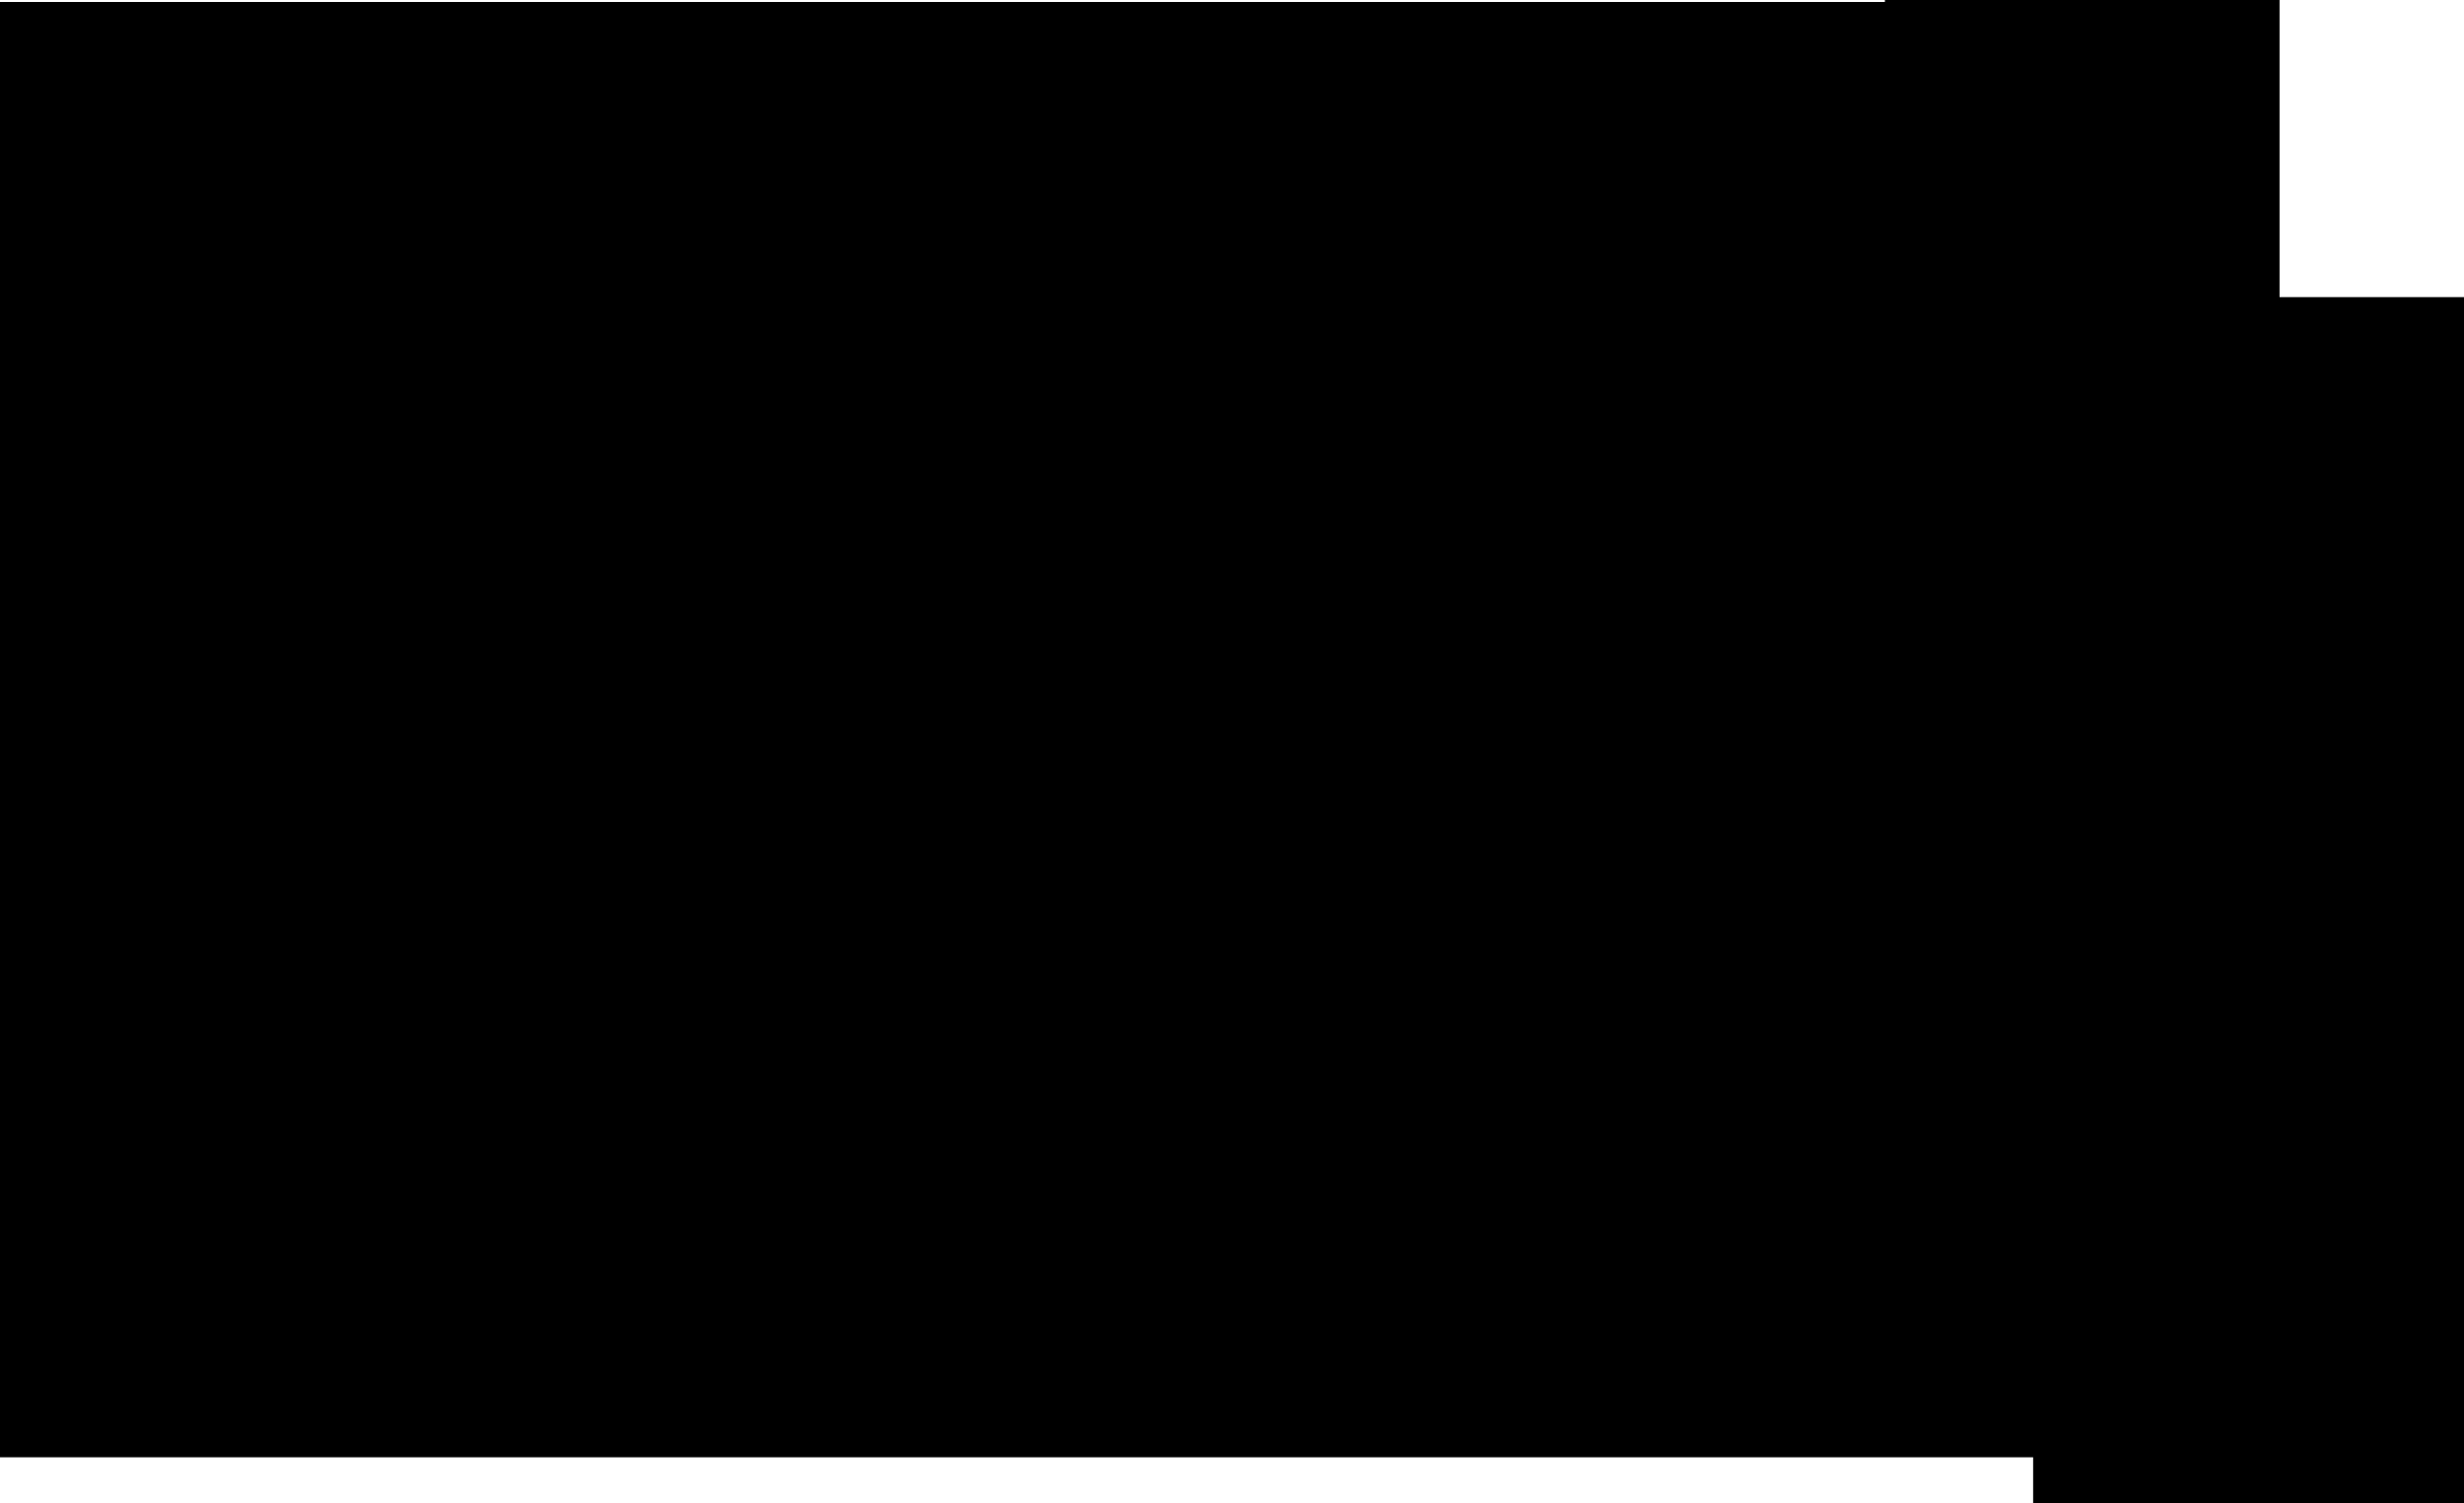
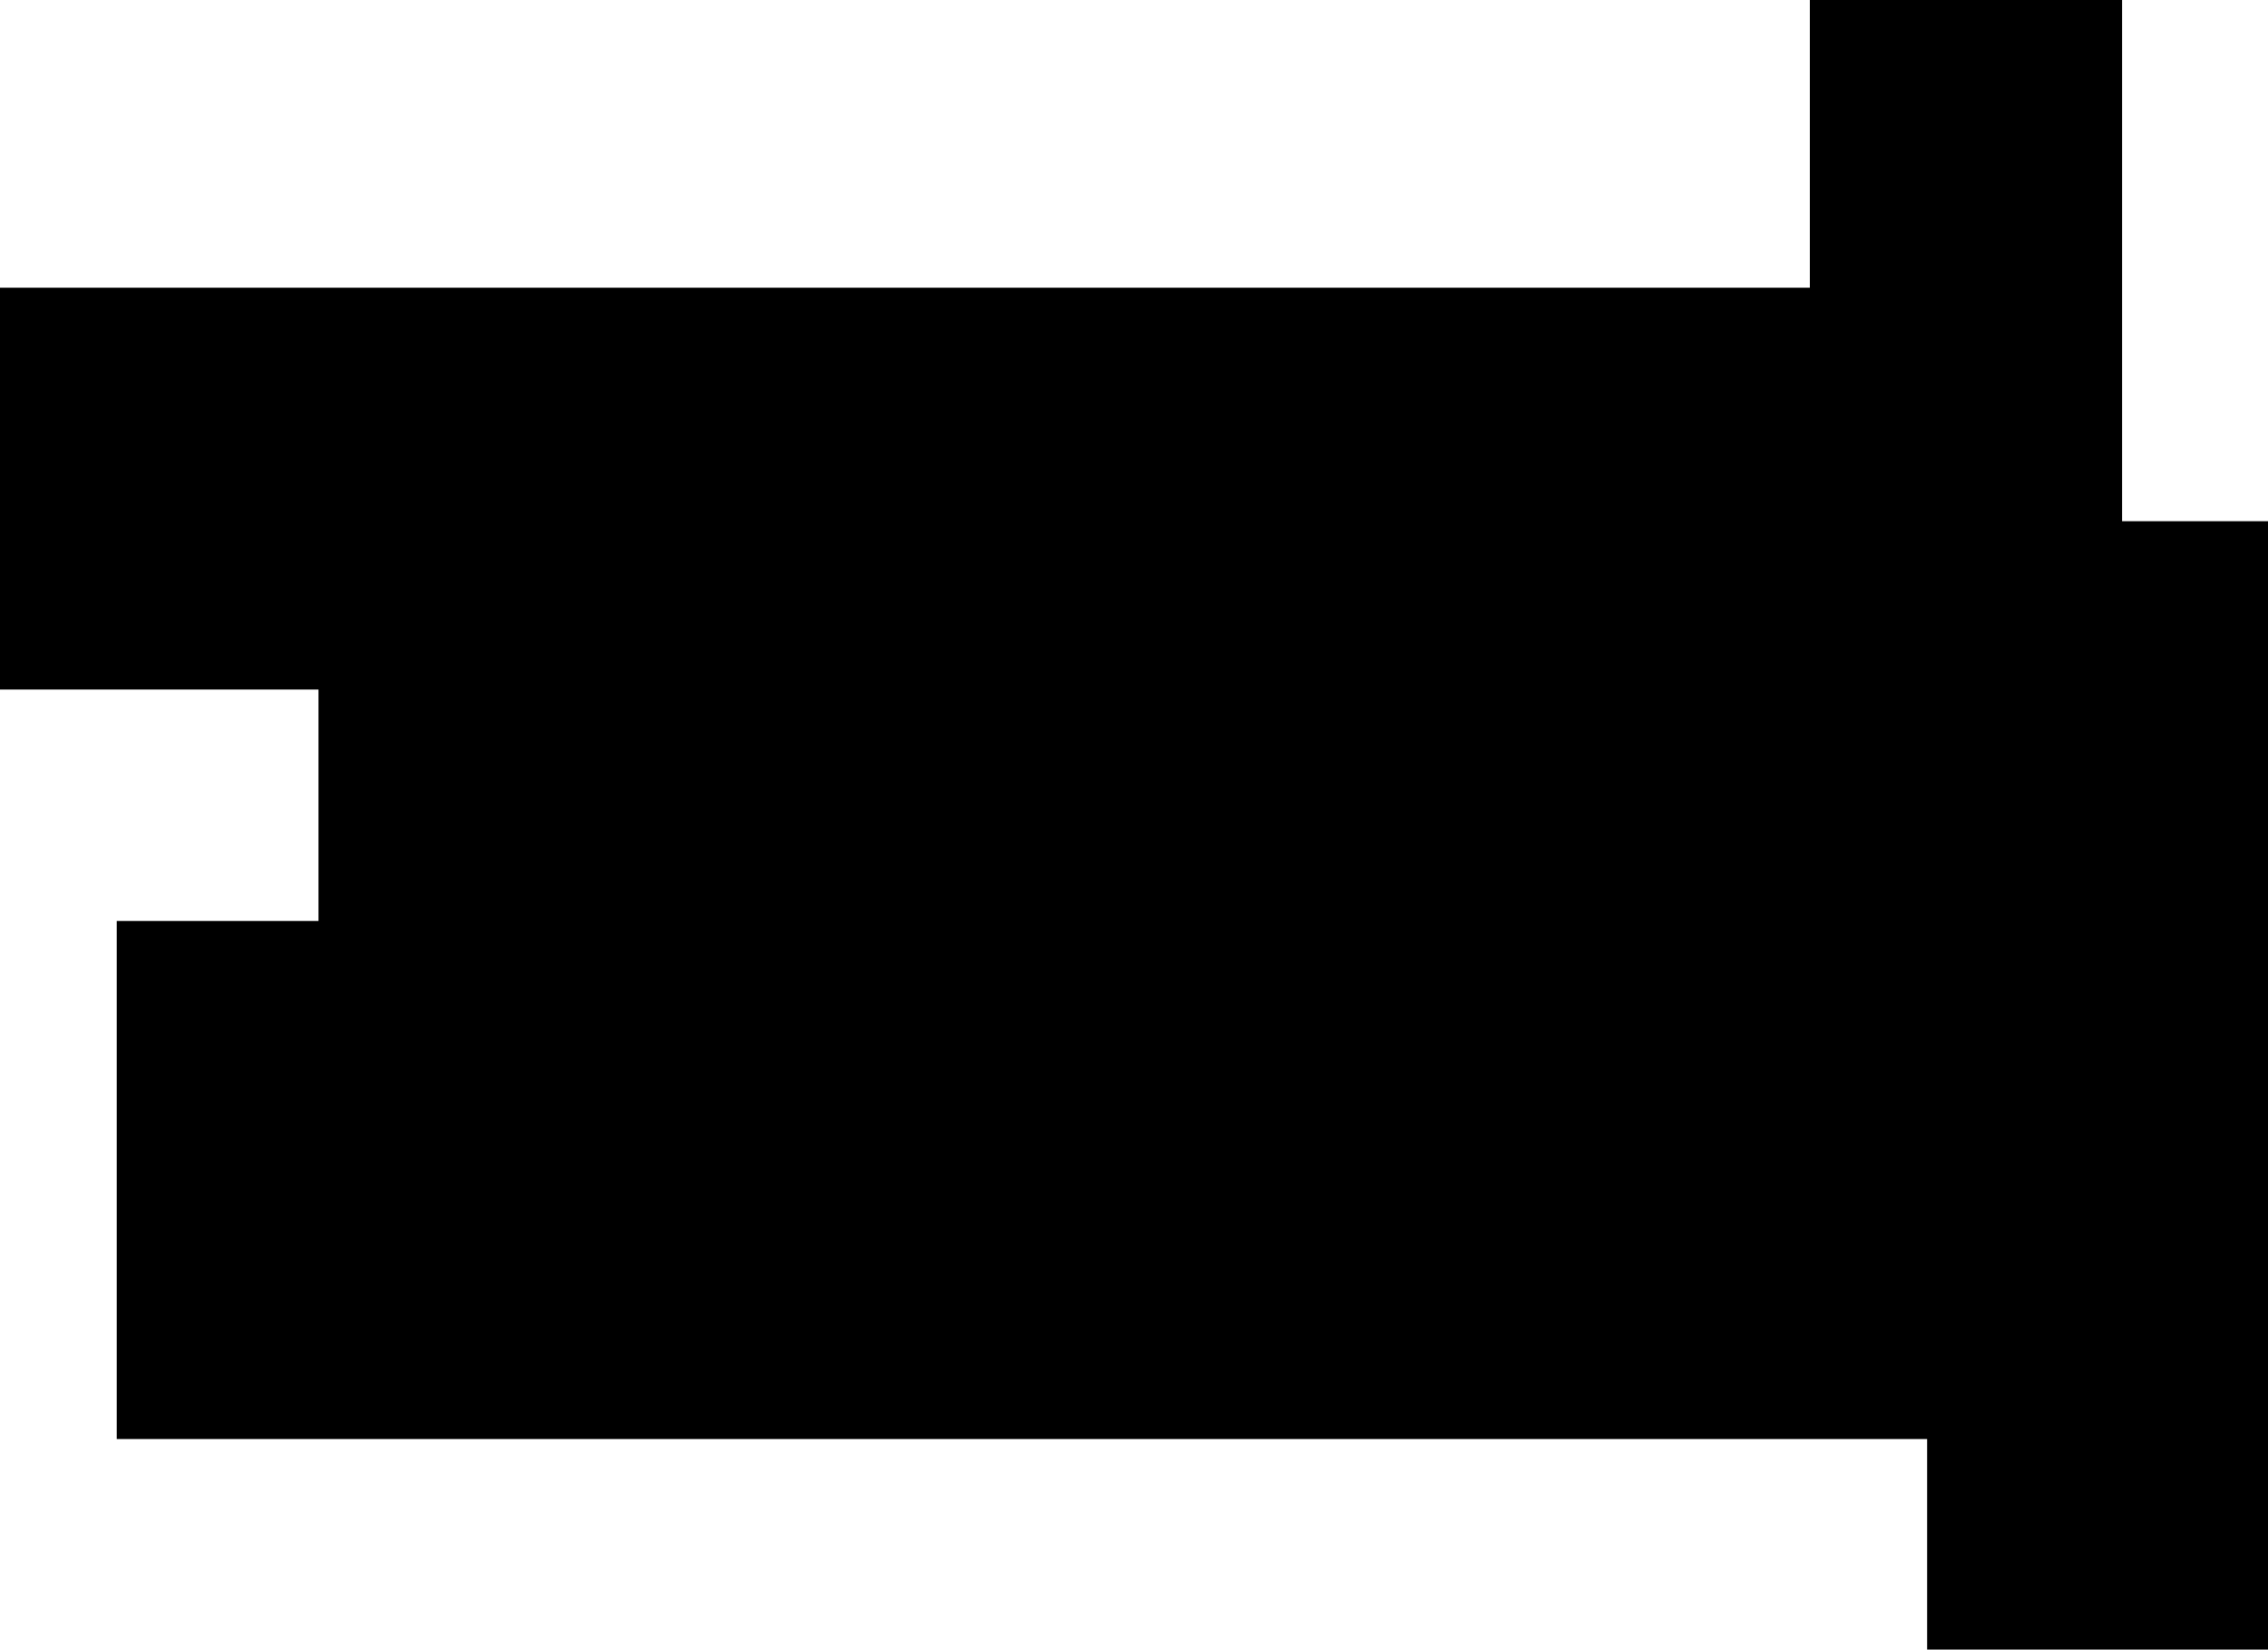
- <svg xmlns="http://www.w3.org/2000/svg" version="1.1" id="Layer_1" x="0px" y="0px" viewBox="0 0 374 228" style="enable-background:new 0 0 374 228;" xml:space="preserve">
-   <polygon points="374,45.1 346,45.1 346,-54.9 286.1,-54.9 286.1,0.3 -61.1,0.3 -61.1,77.4 0,77.4 0,121.8 -38.7,121.8 -38.7,221.2   308.6,221.2 308.6,261.6 374,261.6 " />
+ <svg xmlns="http://www.w3.org/2000/svg" version="1.1" id="Layer_1" x="0px" y="0px" viewBox="0 0 435.1 316.5" style="enable-background:new 0 0 435.1 316.5;" xml:space="preserve">
+   <polygon points="435.1,100 407.1,100 407.1,0 347.2,0 347.2,55.2 0,55.2 0,132.3 61.1,132.3 61.1,176.7 22.4,176.7 22.4,276.1   369.7,276.1 369.7,316.5 435.1,316.5 " />
</svg>
